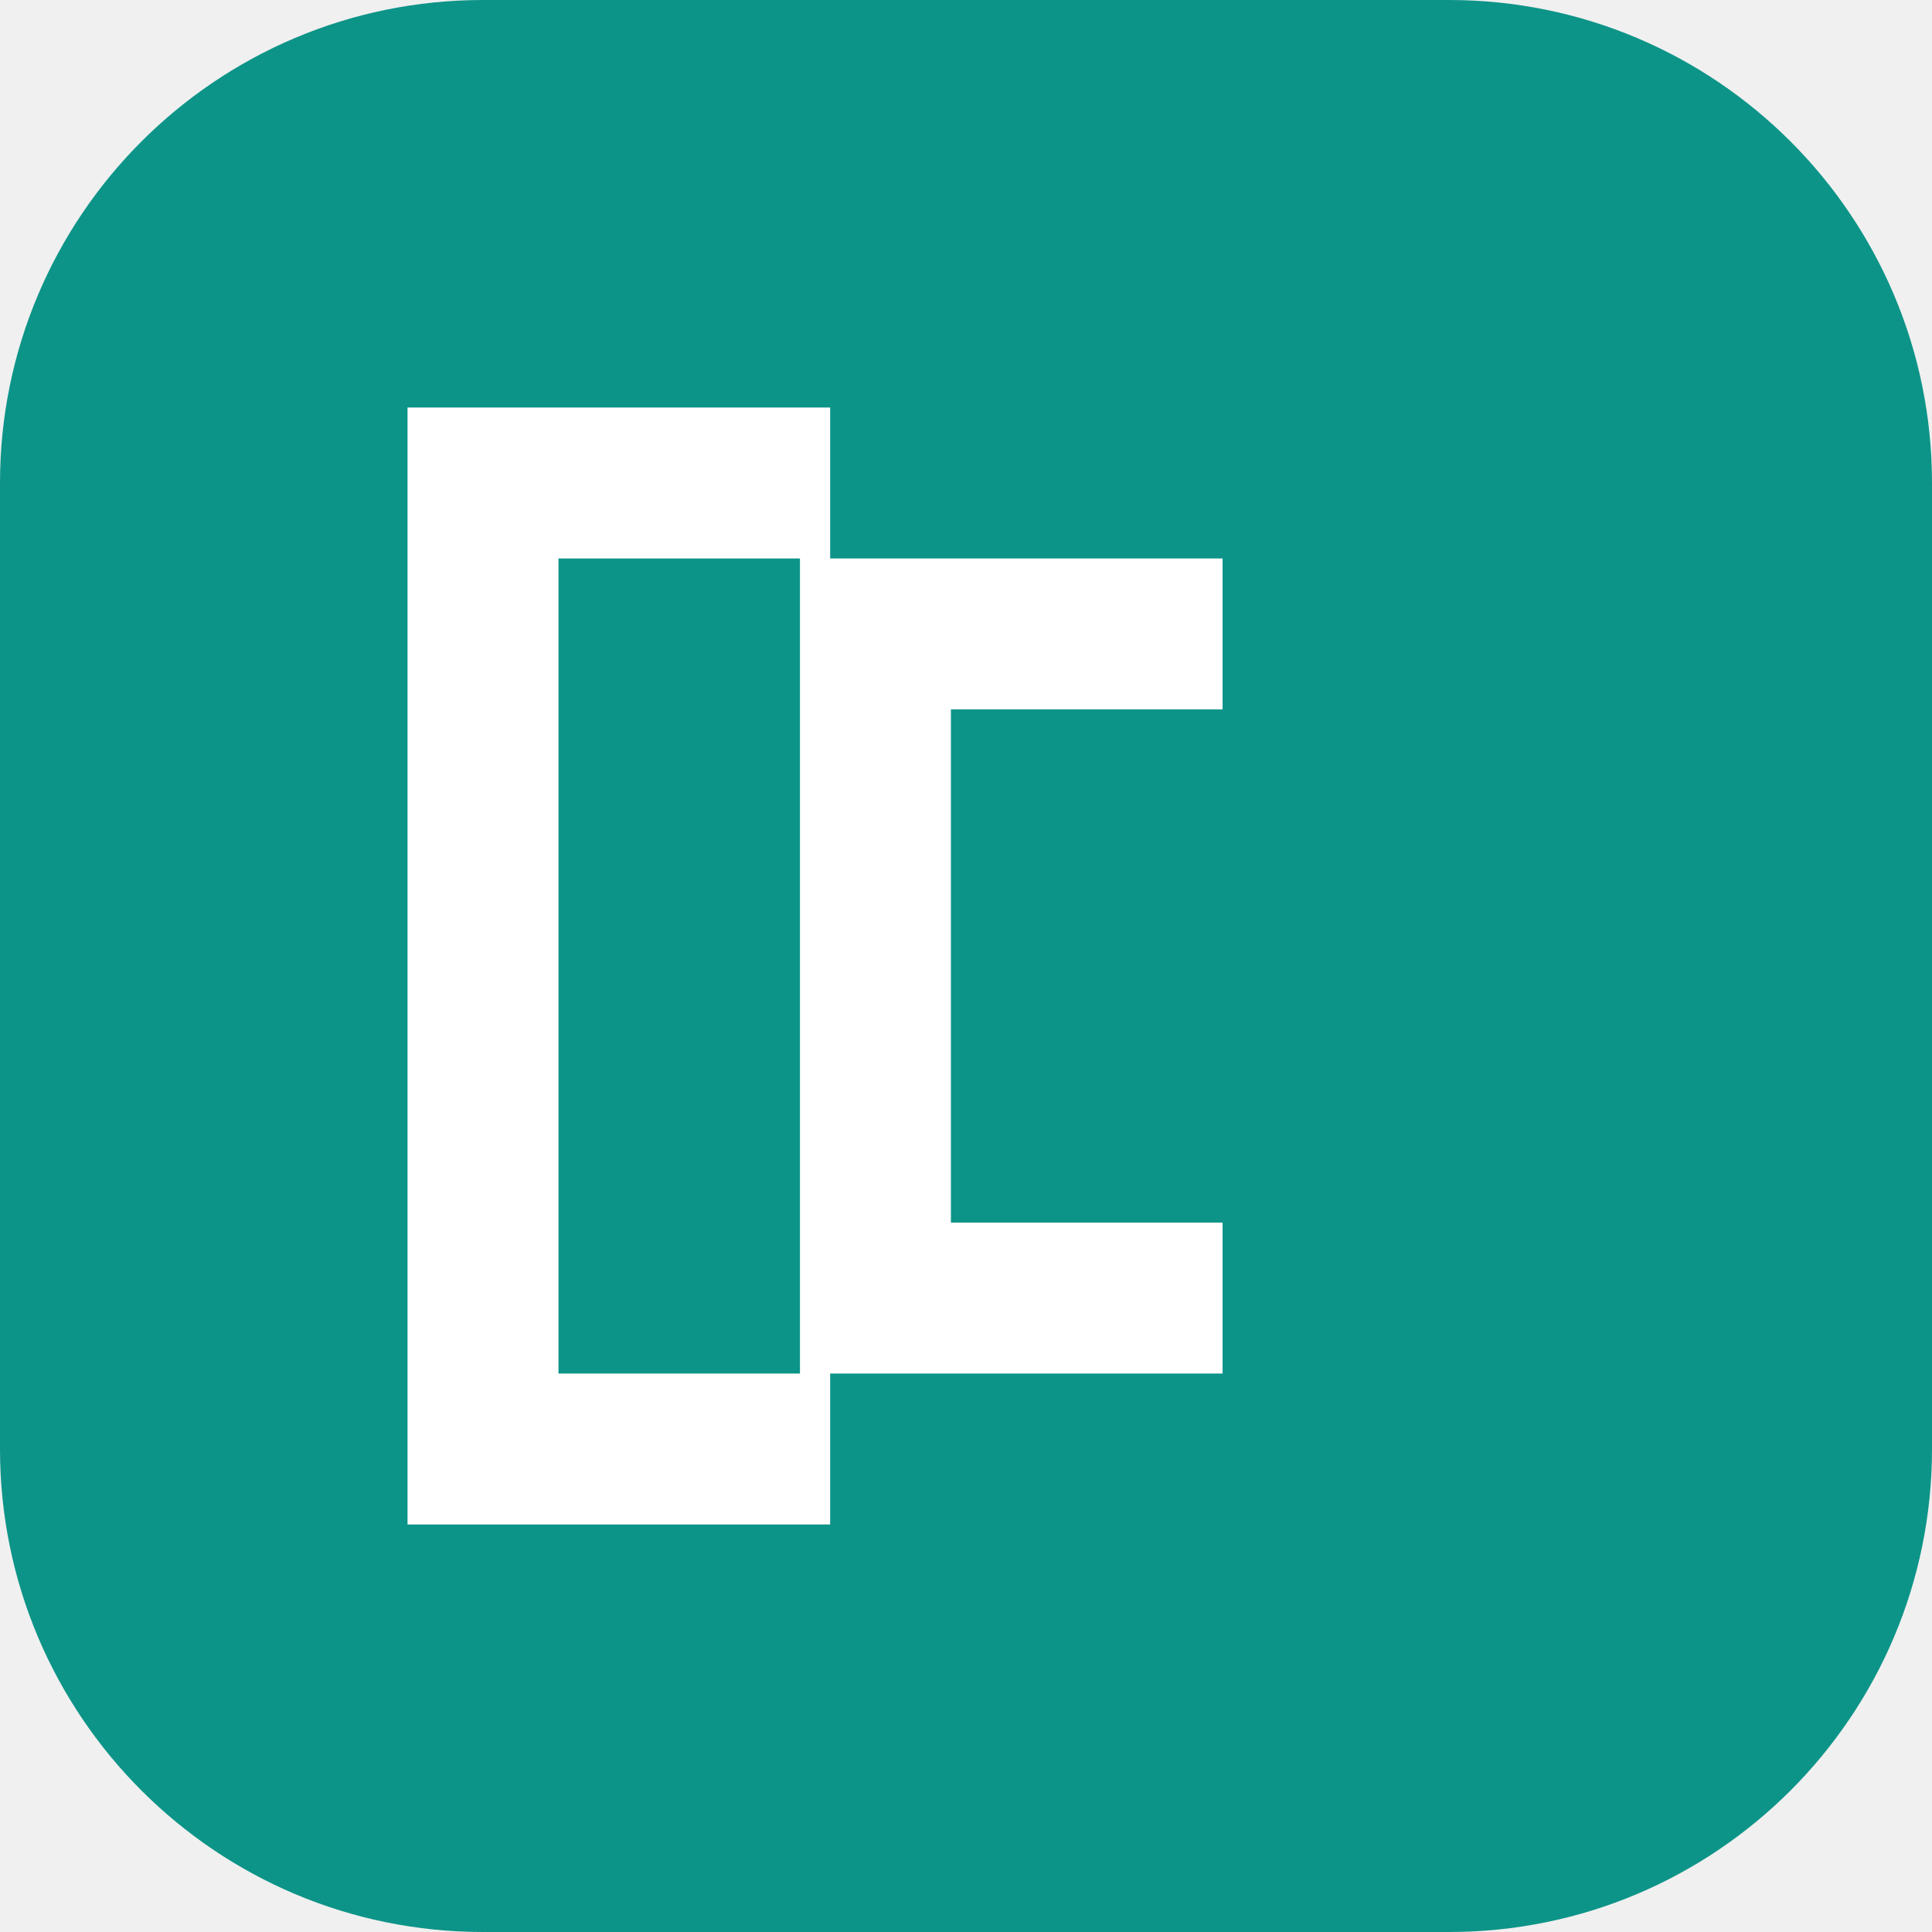
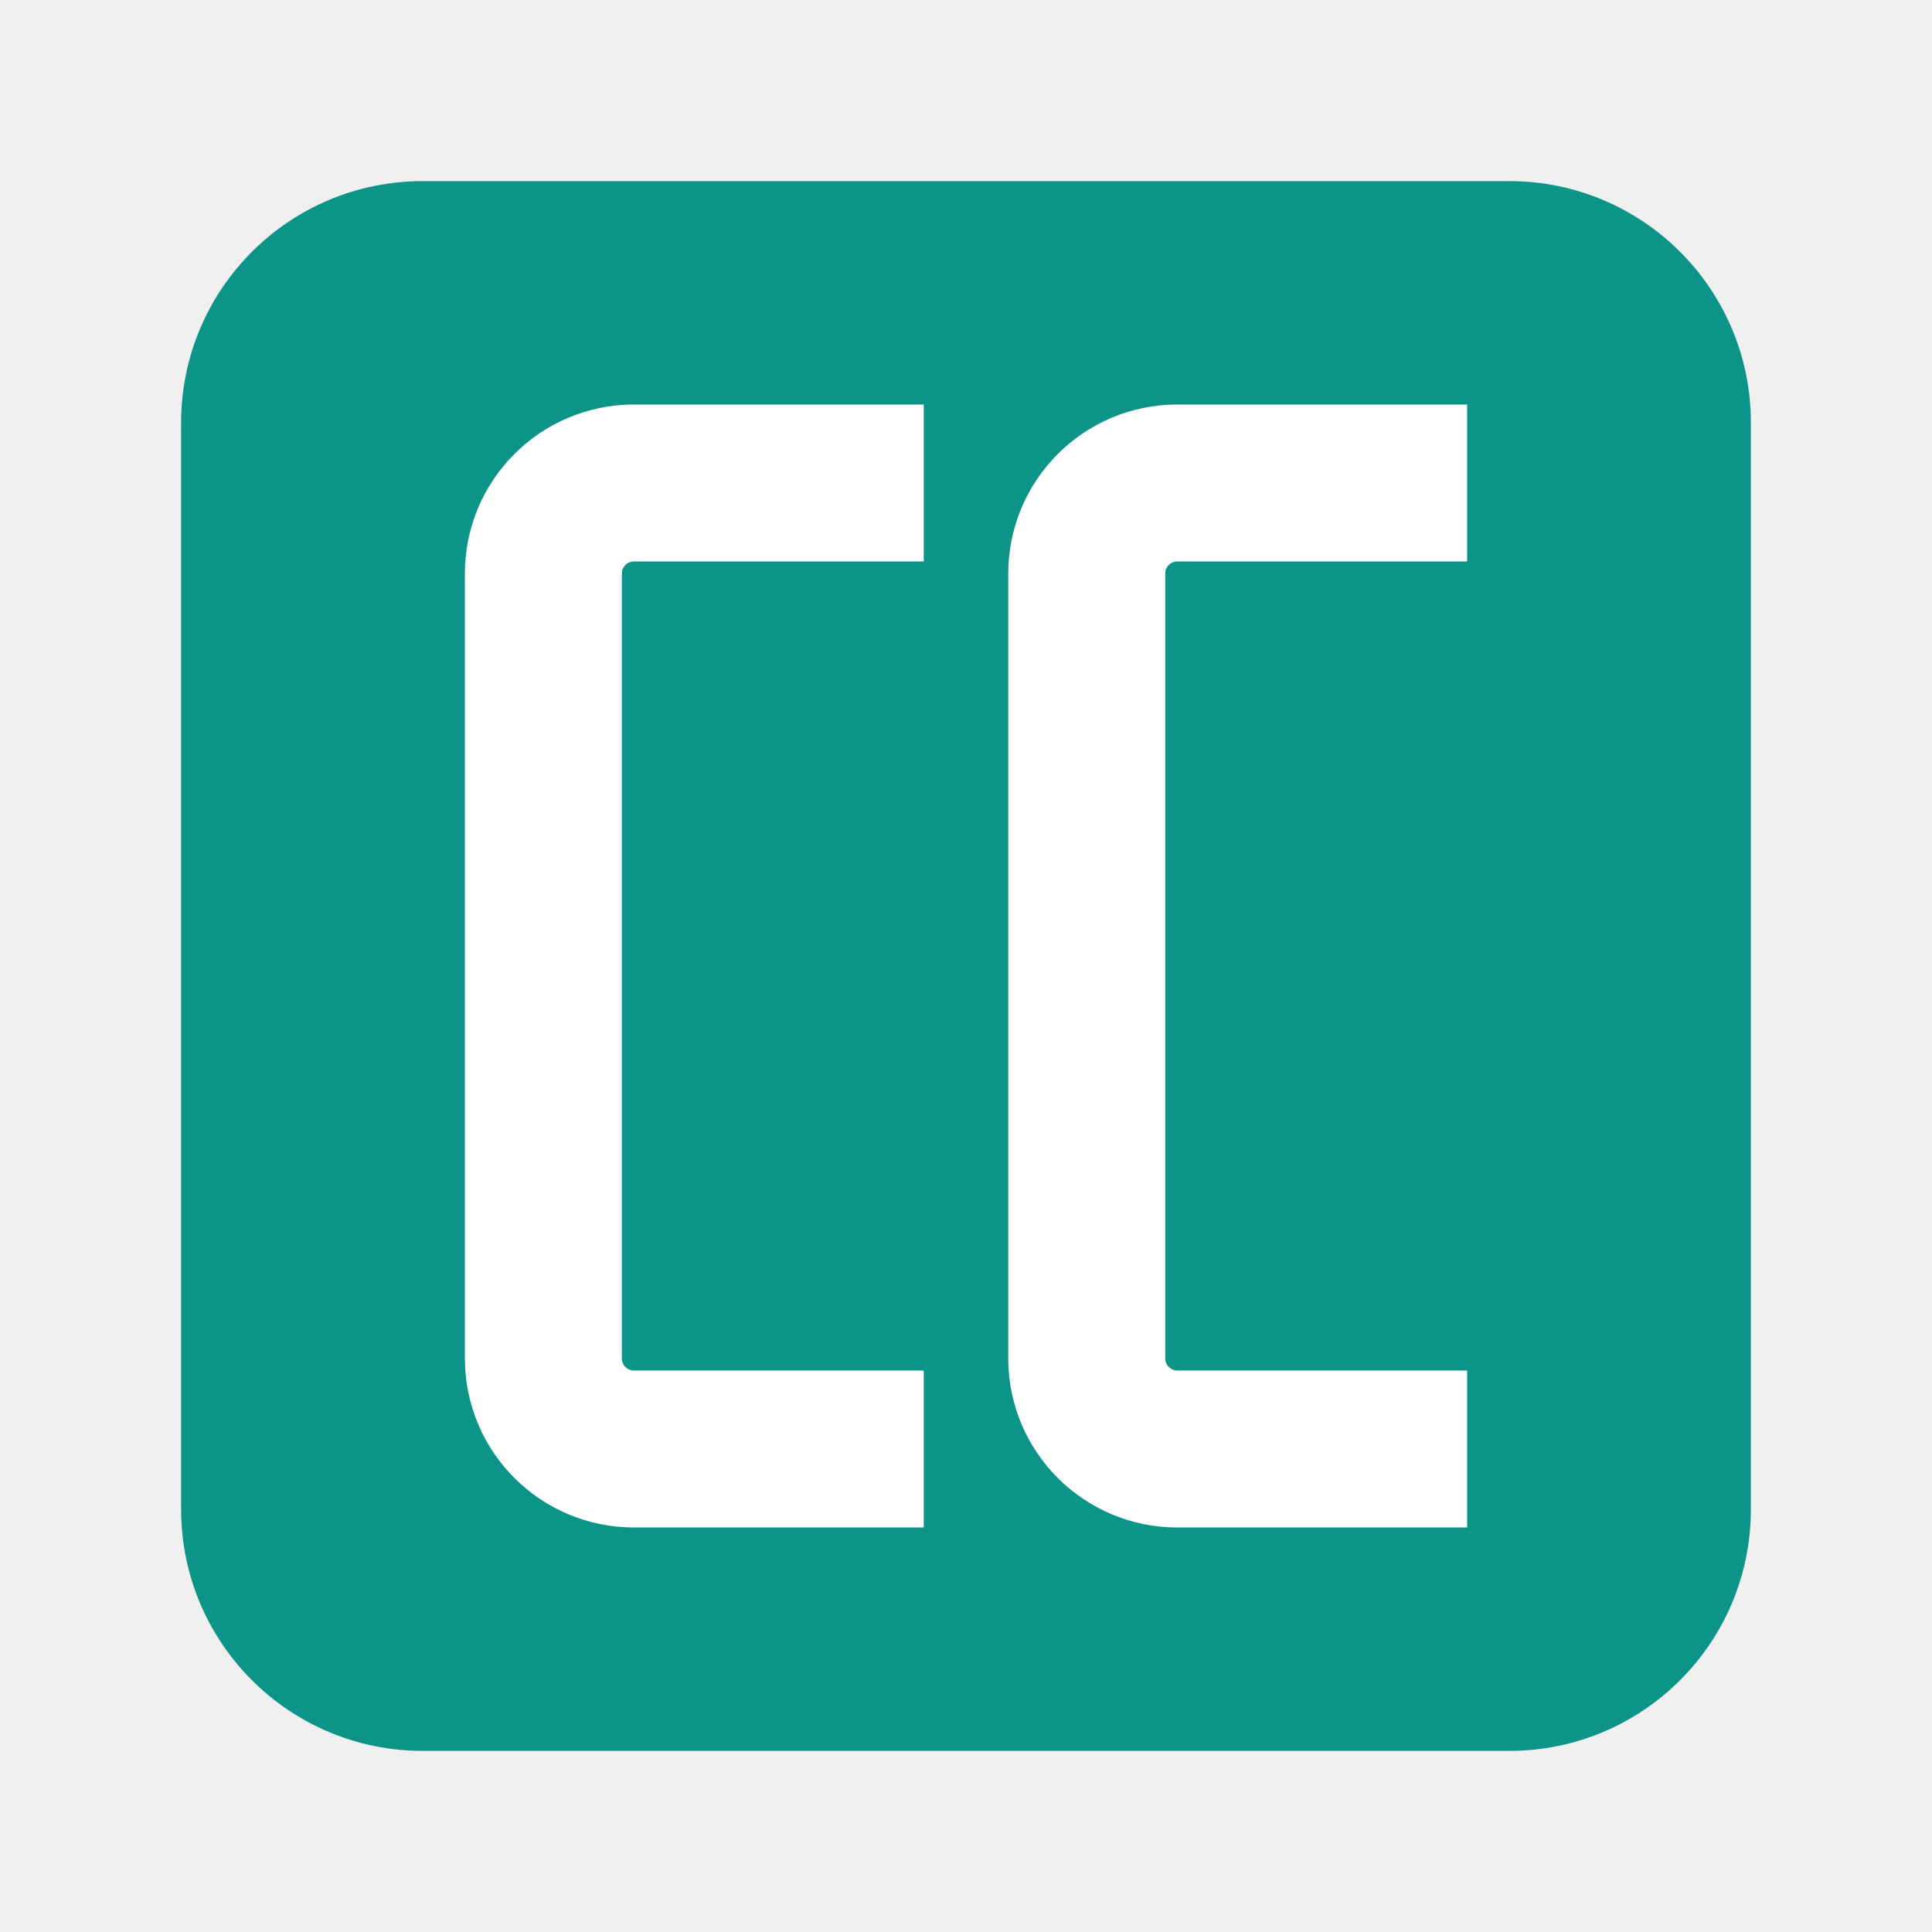
<svg xmlns="http://www.w3.org/2000/svg" viewBox="0 0 32 32">
-   <rect width="32" height="32" rx="8" fill="#0d9488" />
-   <path fill="none" stroke="#fff" stroke-width="2.5" stroke-linecap="square" stroke-linejoin="miter" d="M12.5 8H8v16h4.5M19 10.5h-4.5v11H19" />
+   <rect x="3" y="3" width="26" height="26" rx="4" fill="#0d9488" />
+   <path d="M14 8h-3.5A1.5 1.5 0 0 0 9 9.5v13a1.5 1.5 0 0 0 1.5 1.5H14M23 8h-3.5A1.5 1.5 0 0 0 18 9.5v13a1.5 1.5 0 0 0 1.5 1.5H23" fill="none" stroke="#fff" stroke-width="2.6" stroke-linecap="square" />
</svg>
